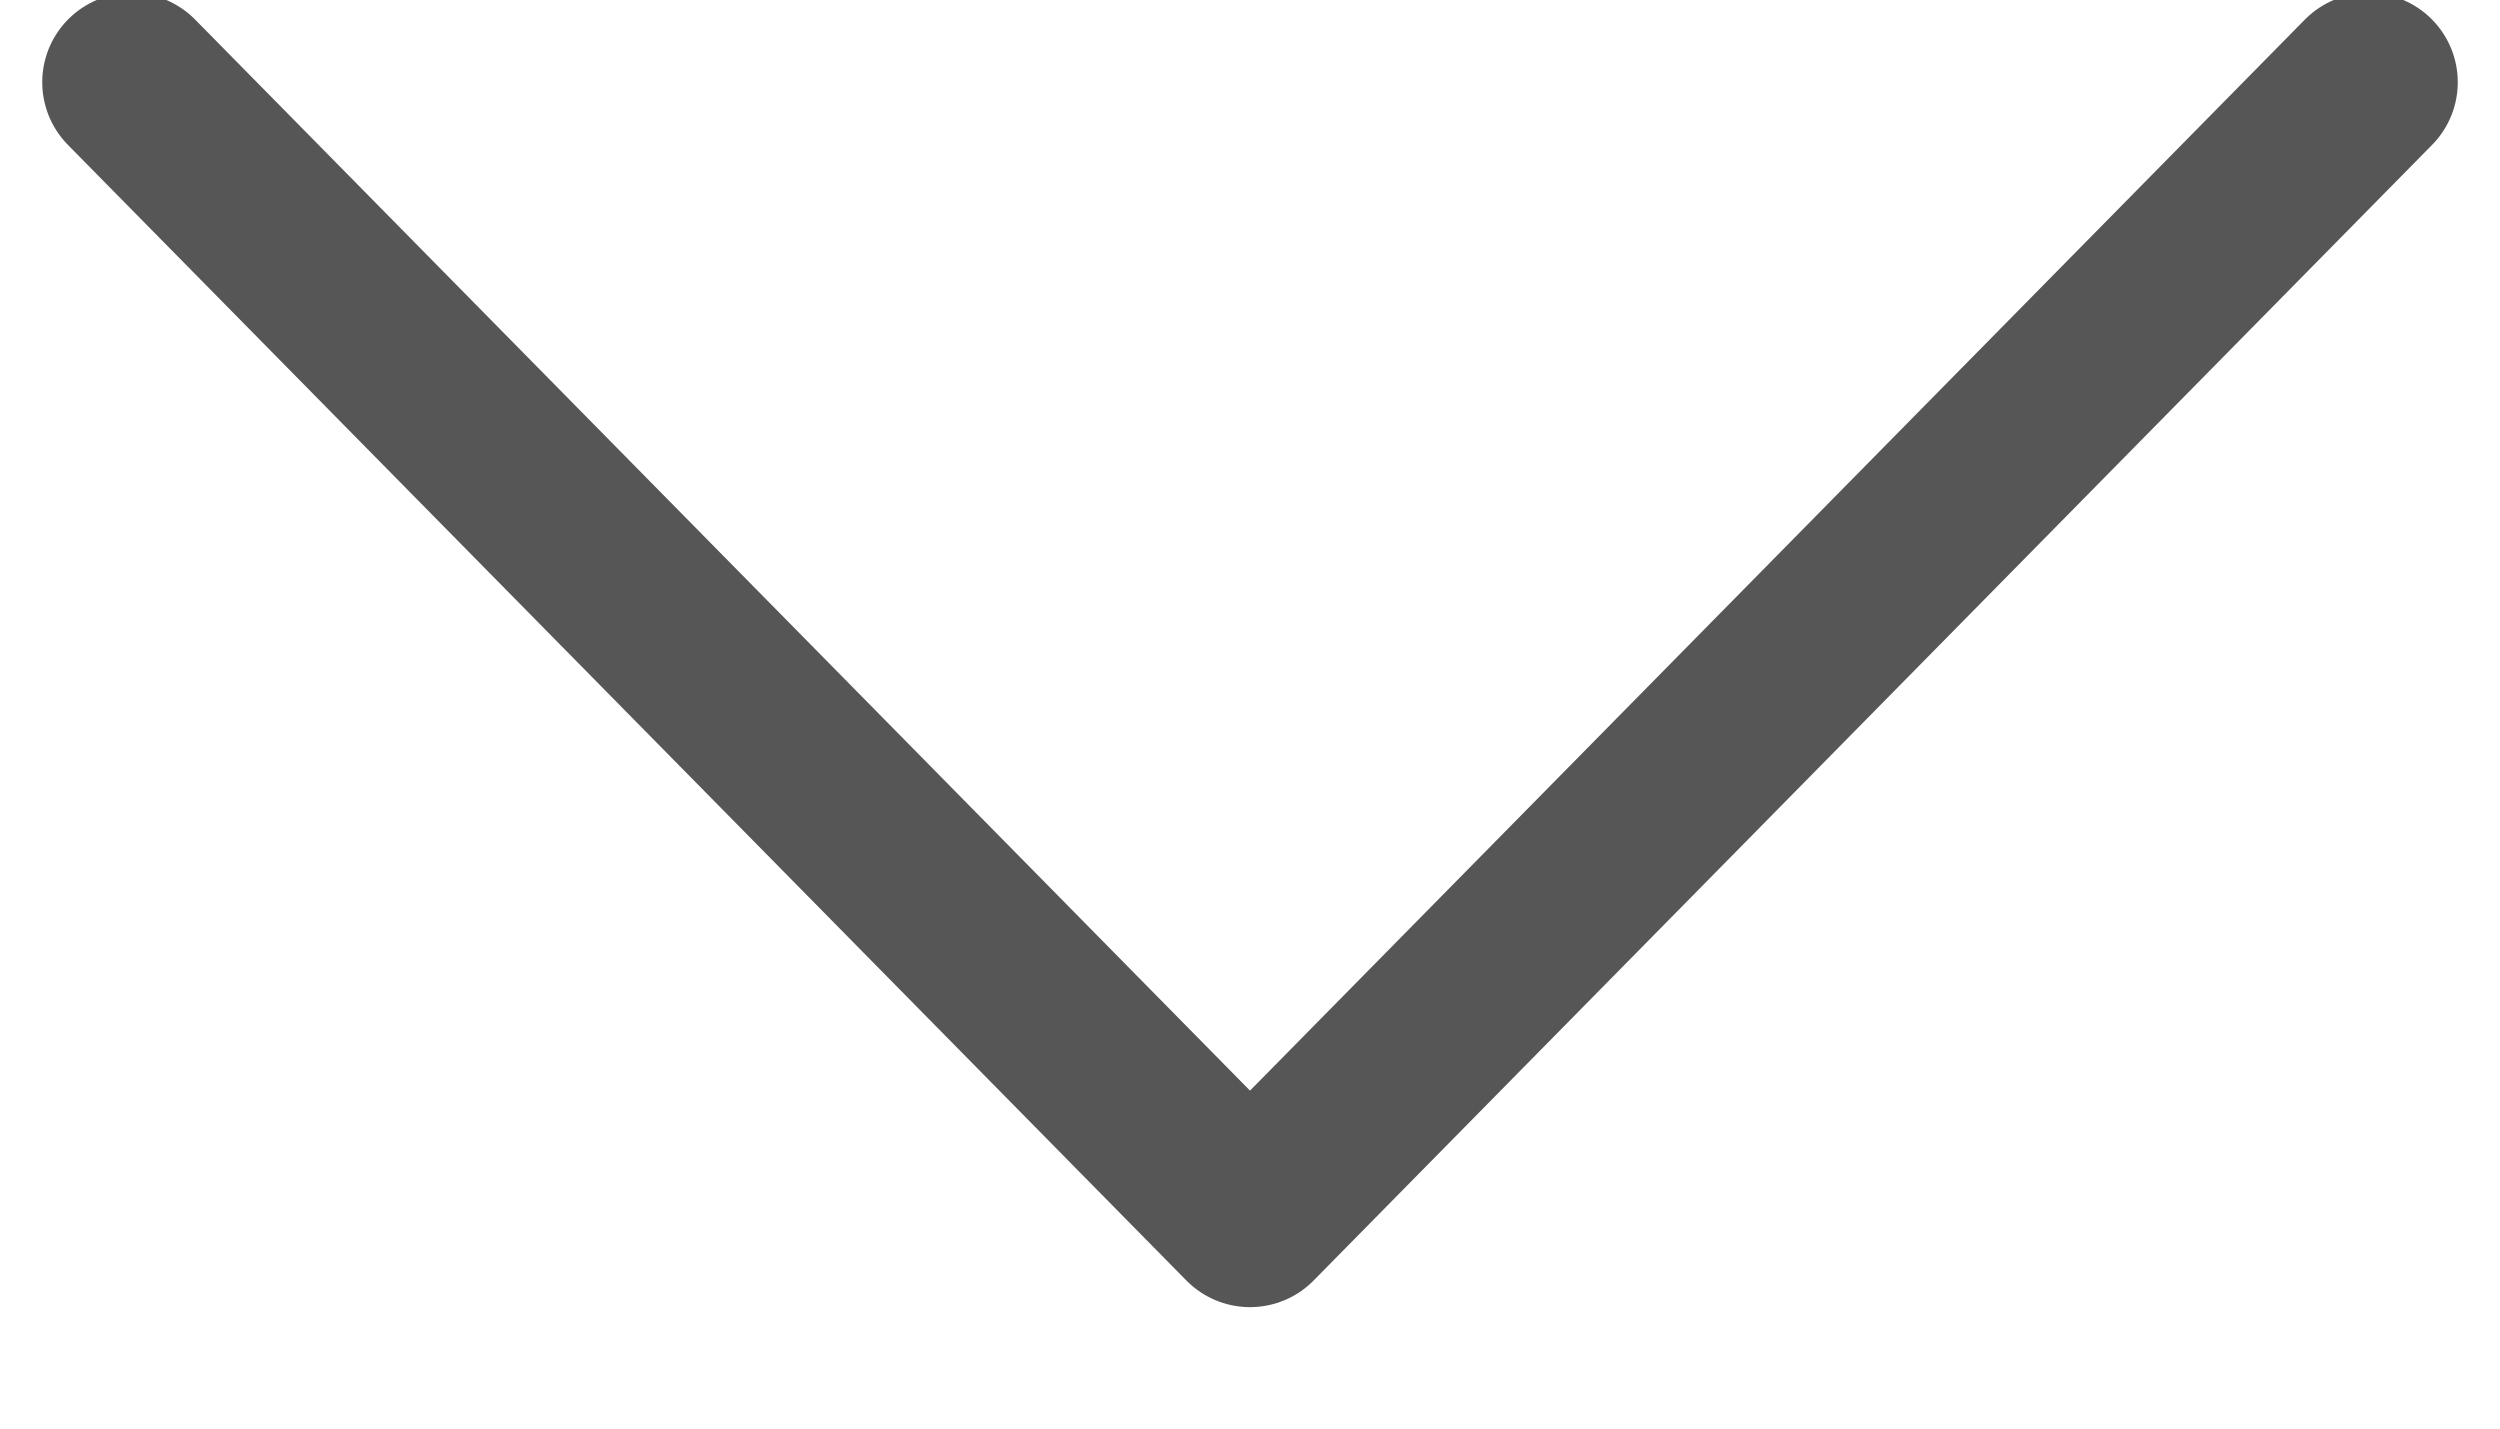
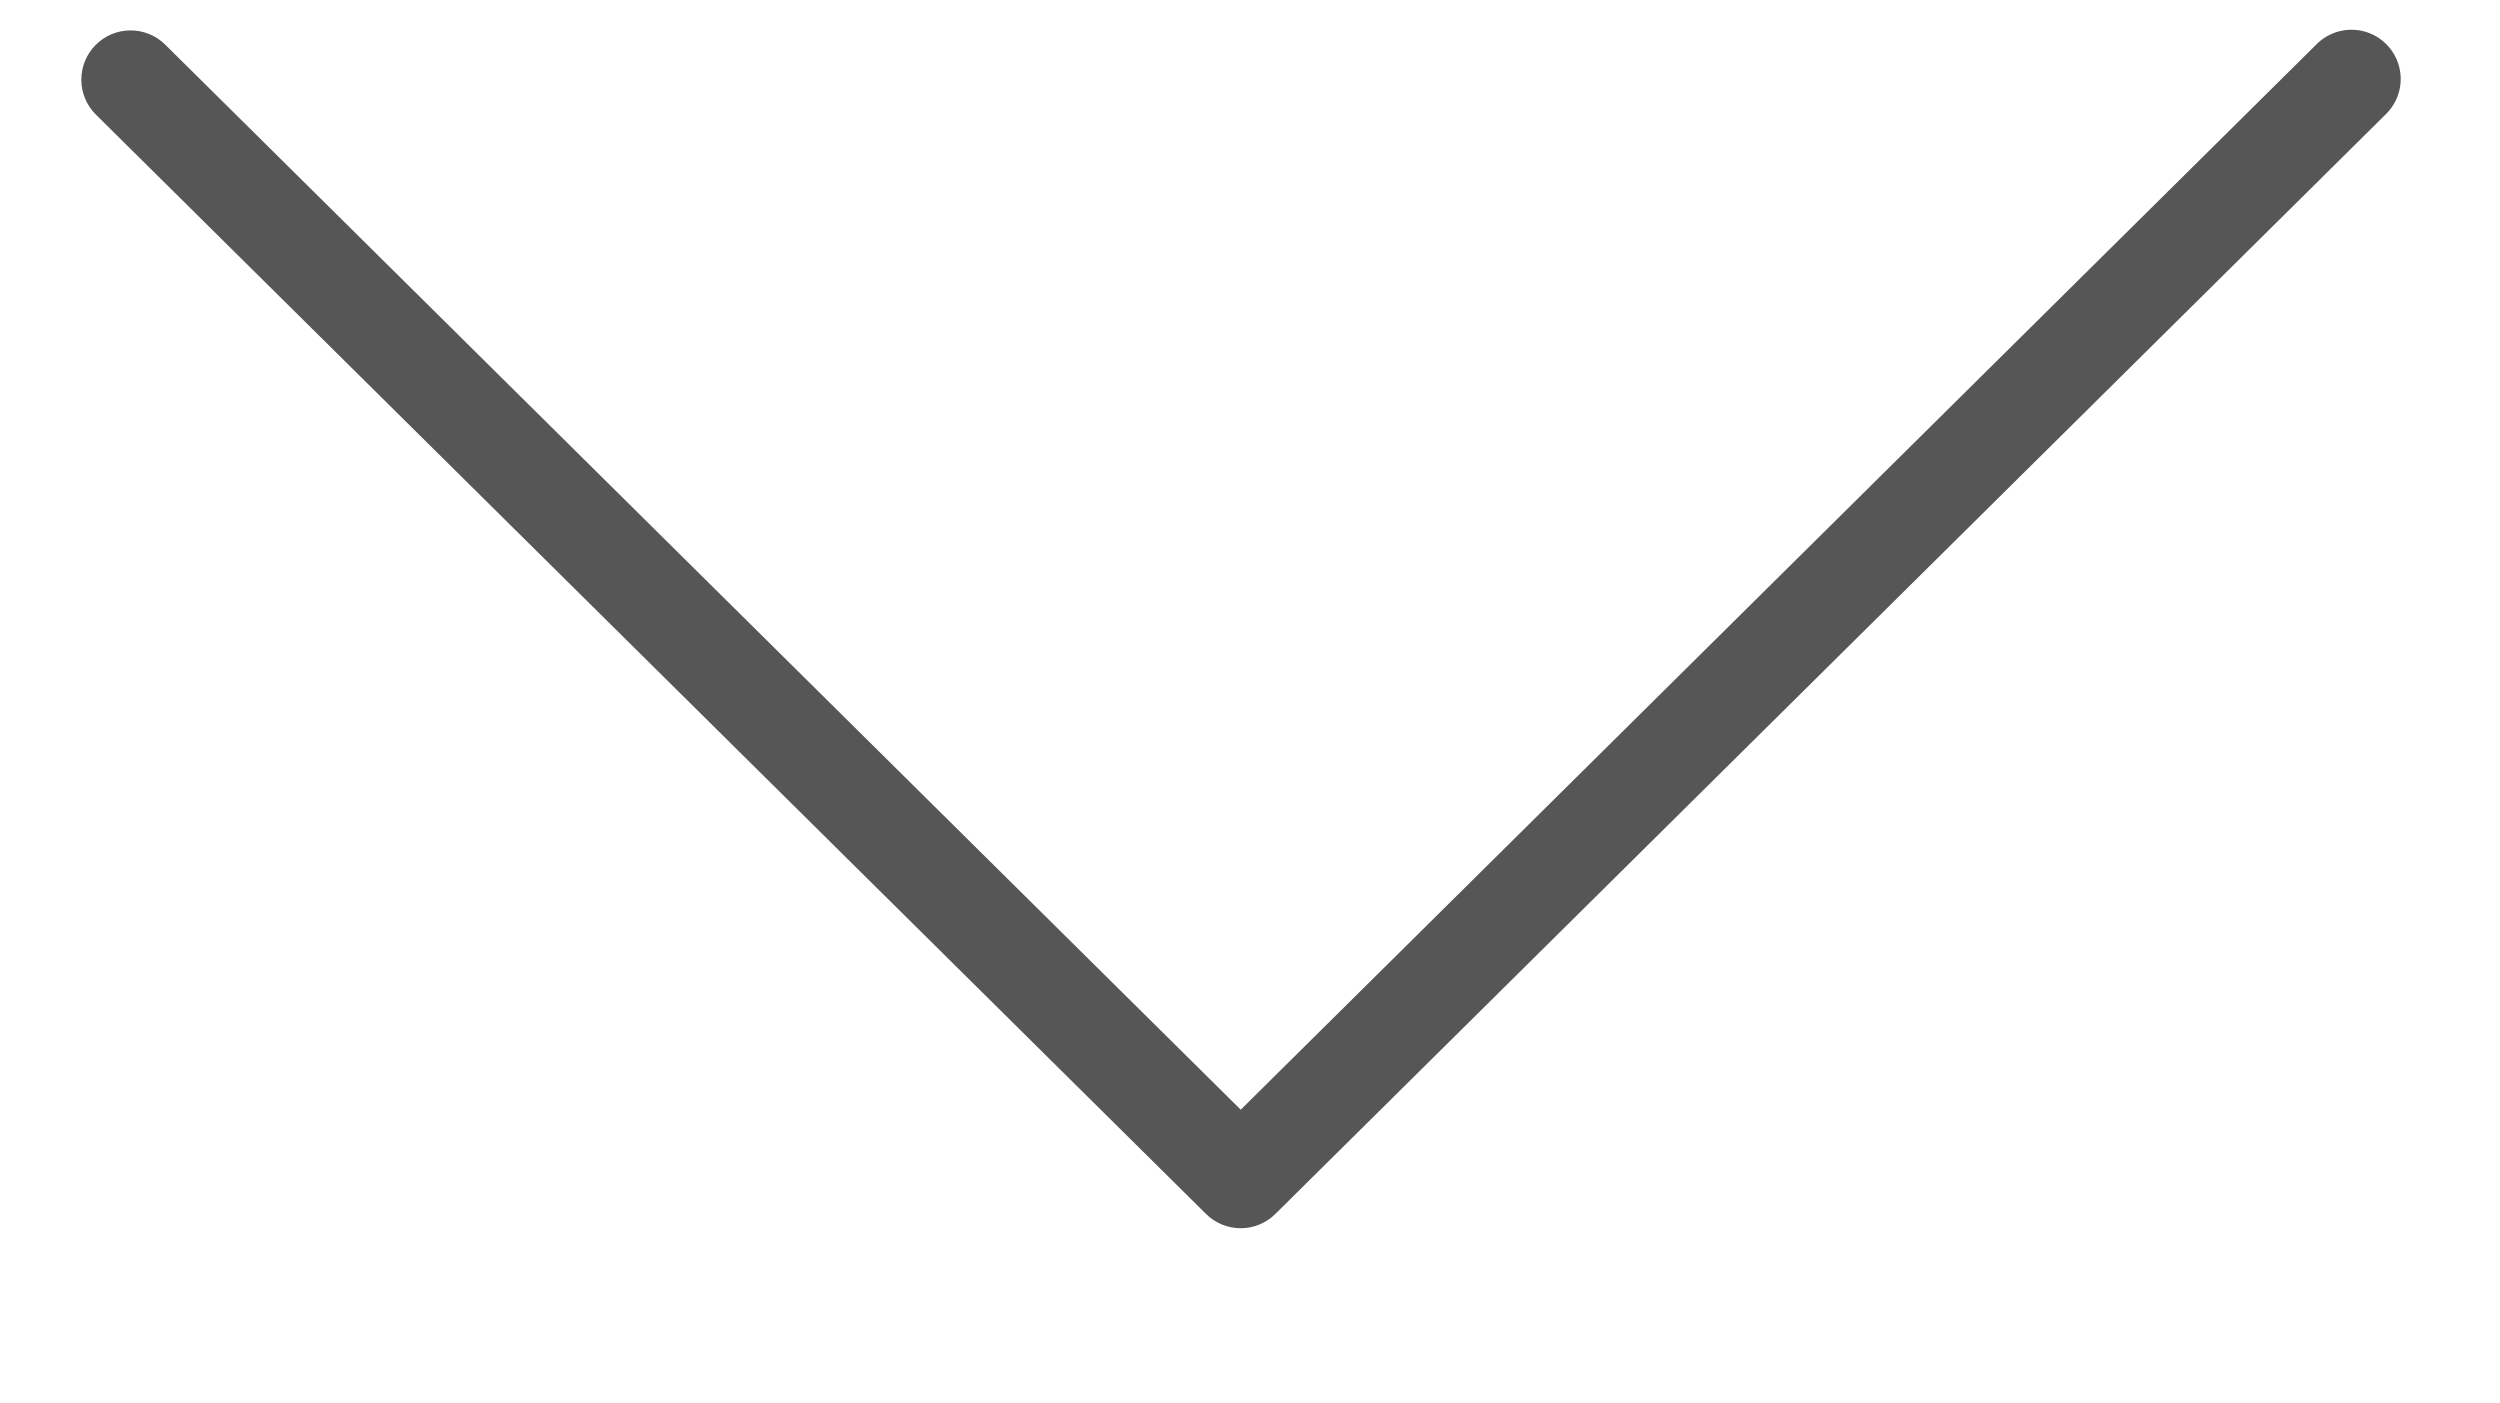
- <svg xmlns="http://www.w3.org/2000/svg" width="28" height="16" viewBox="0 0 28 16">
-   <g fill="none" fill-rule="evenodd" stroke="#565657" stroke-linecap="round" stroke-linejoin="bevel" stroke-width="2">
-     <path d="M14 13.64L1.473.921M14 13.64L26.527.921" />
-   </g>
+ <svg xmlns="http://www.w3.org/2000/svg" width="82" height="46" viewBox="0 0 82 46">
+   <path fill="#565657" fill-rule="nonzero" d="M40.695 40.286a1.61 1.61 0 0 1-1.137-.468L3.146 3.76A1.615 1.615 0 0 1 5.42 1.465l35.276 34.933L75.97 1.465a1.615 1.615 0 1 1 2.272 2.295L41.831 39.818a1.61 1.61 0 0 1-1.137.468z" />
</svg>
